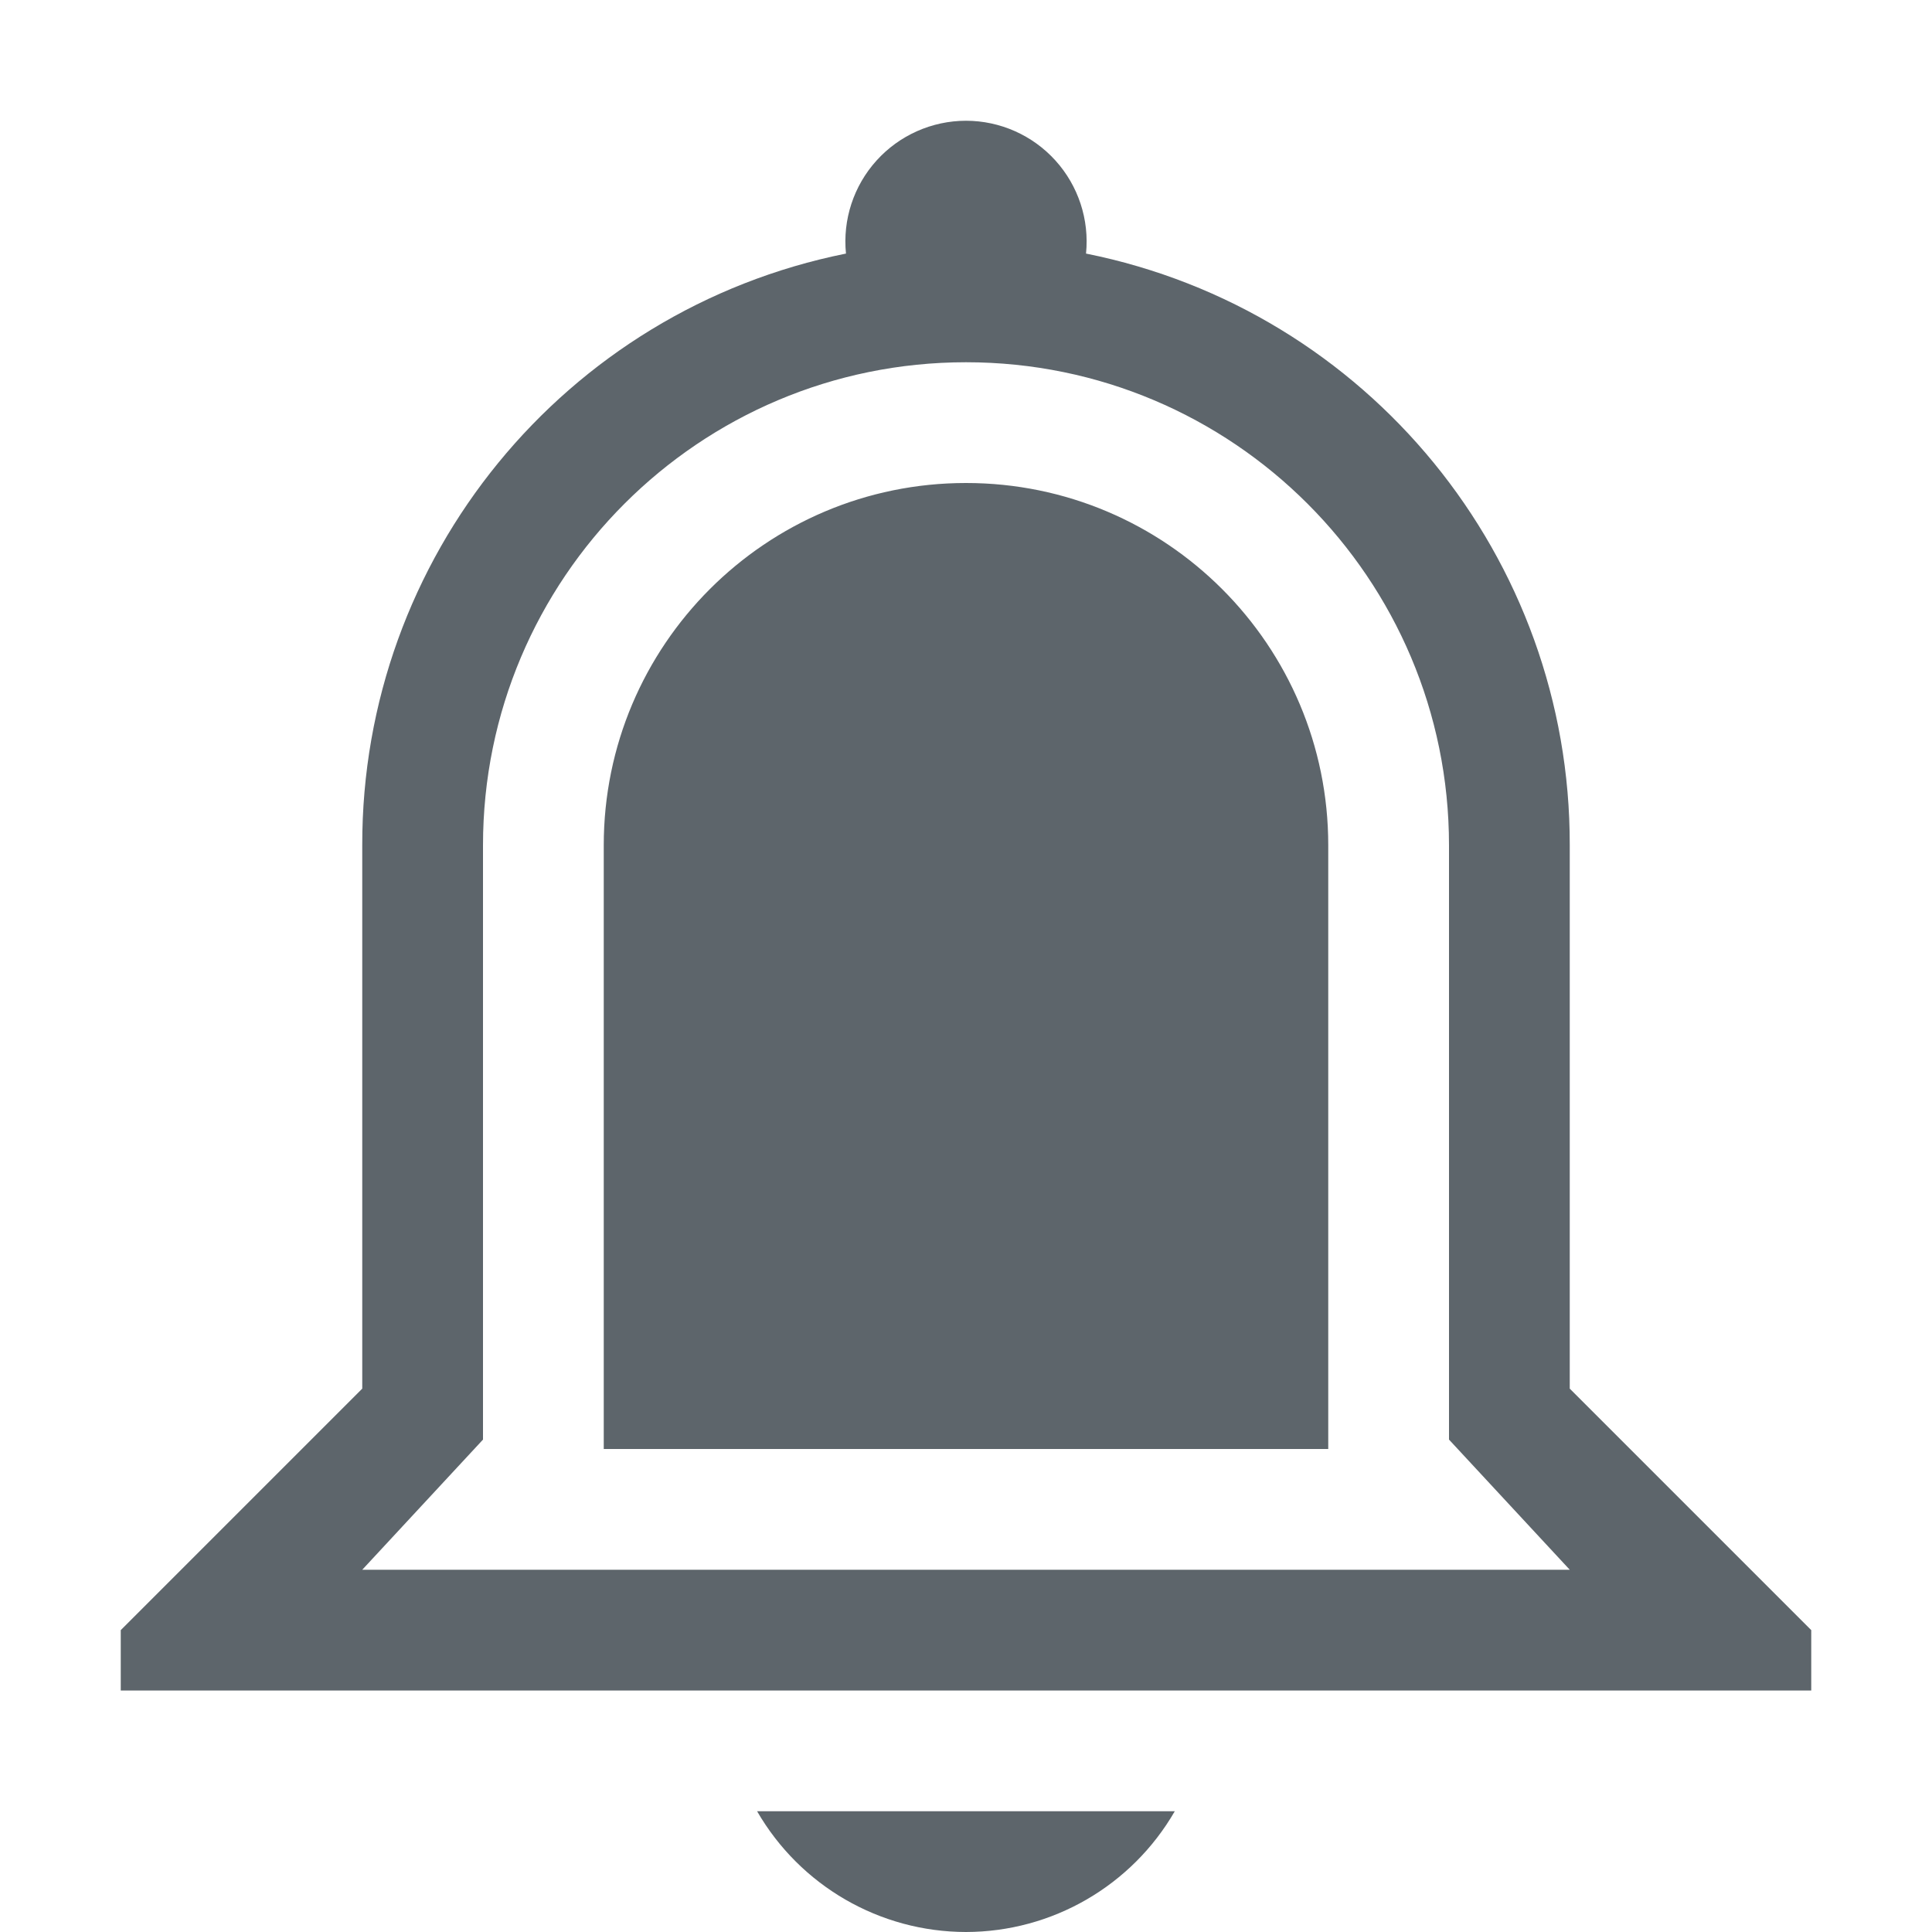
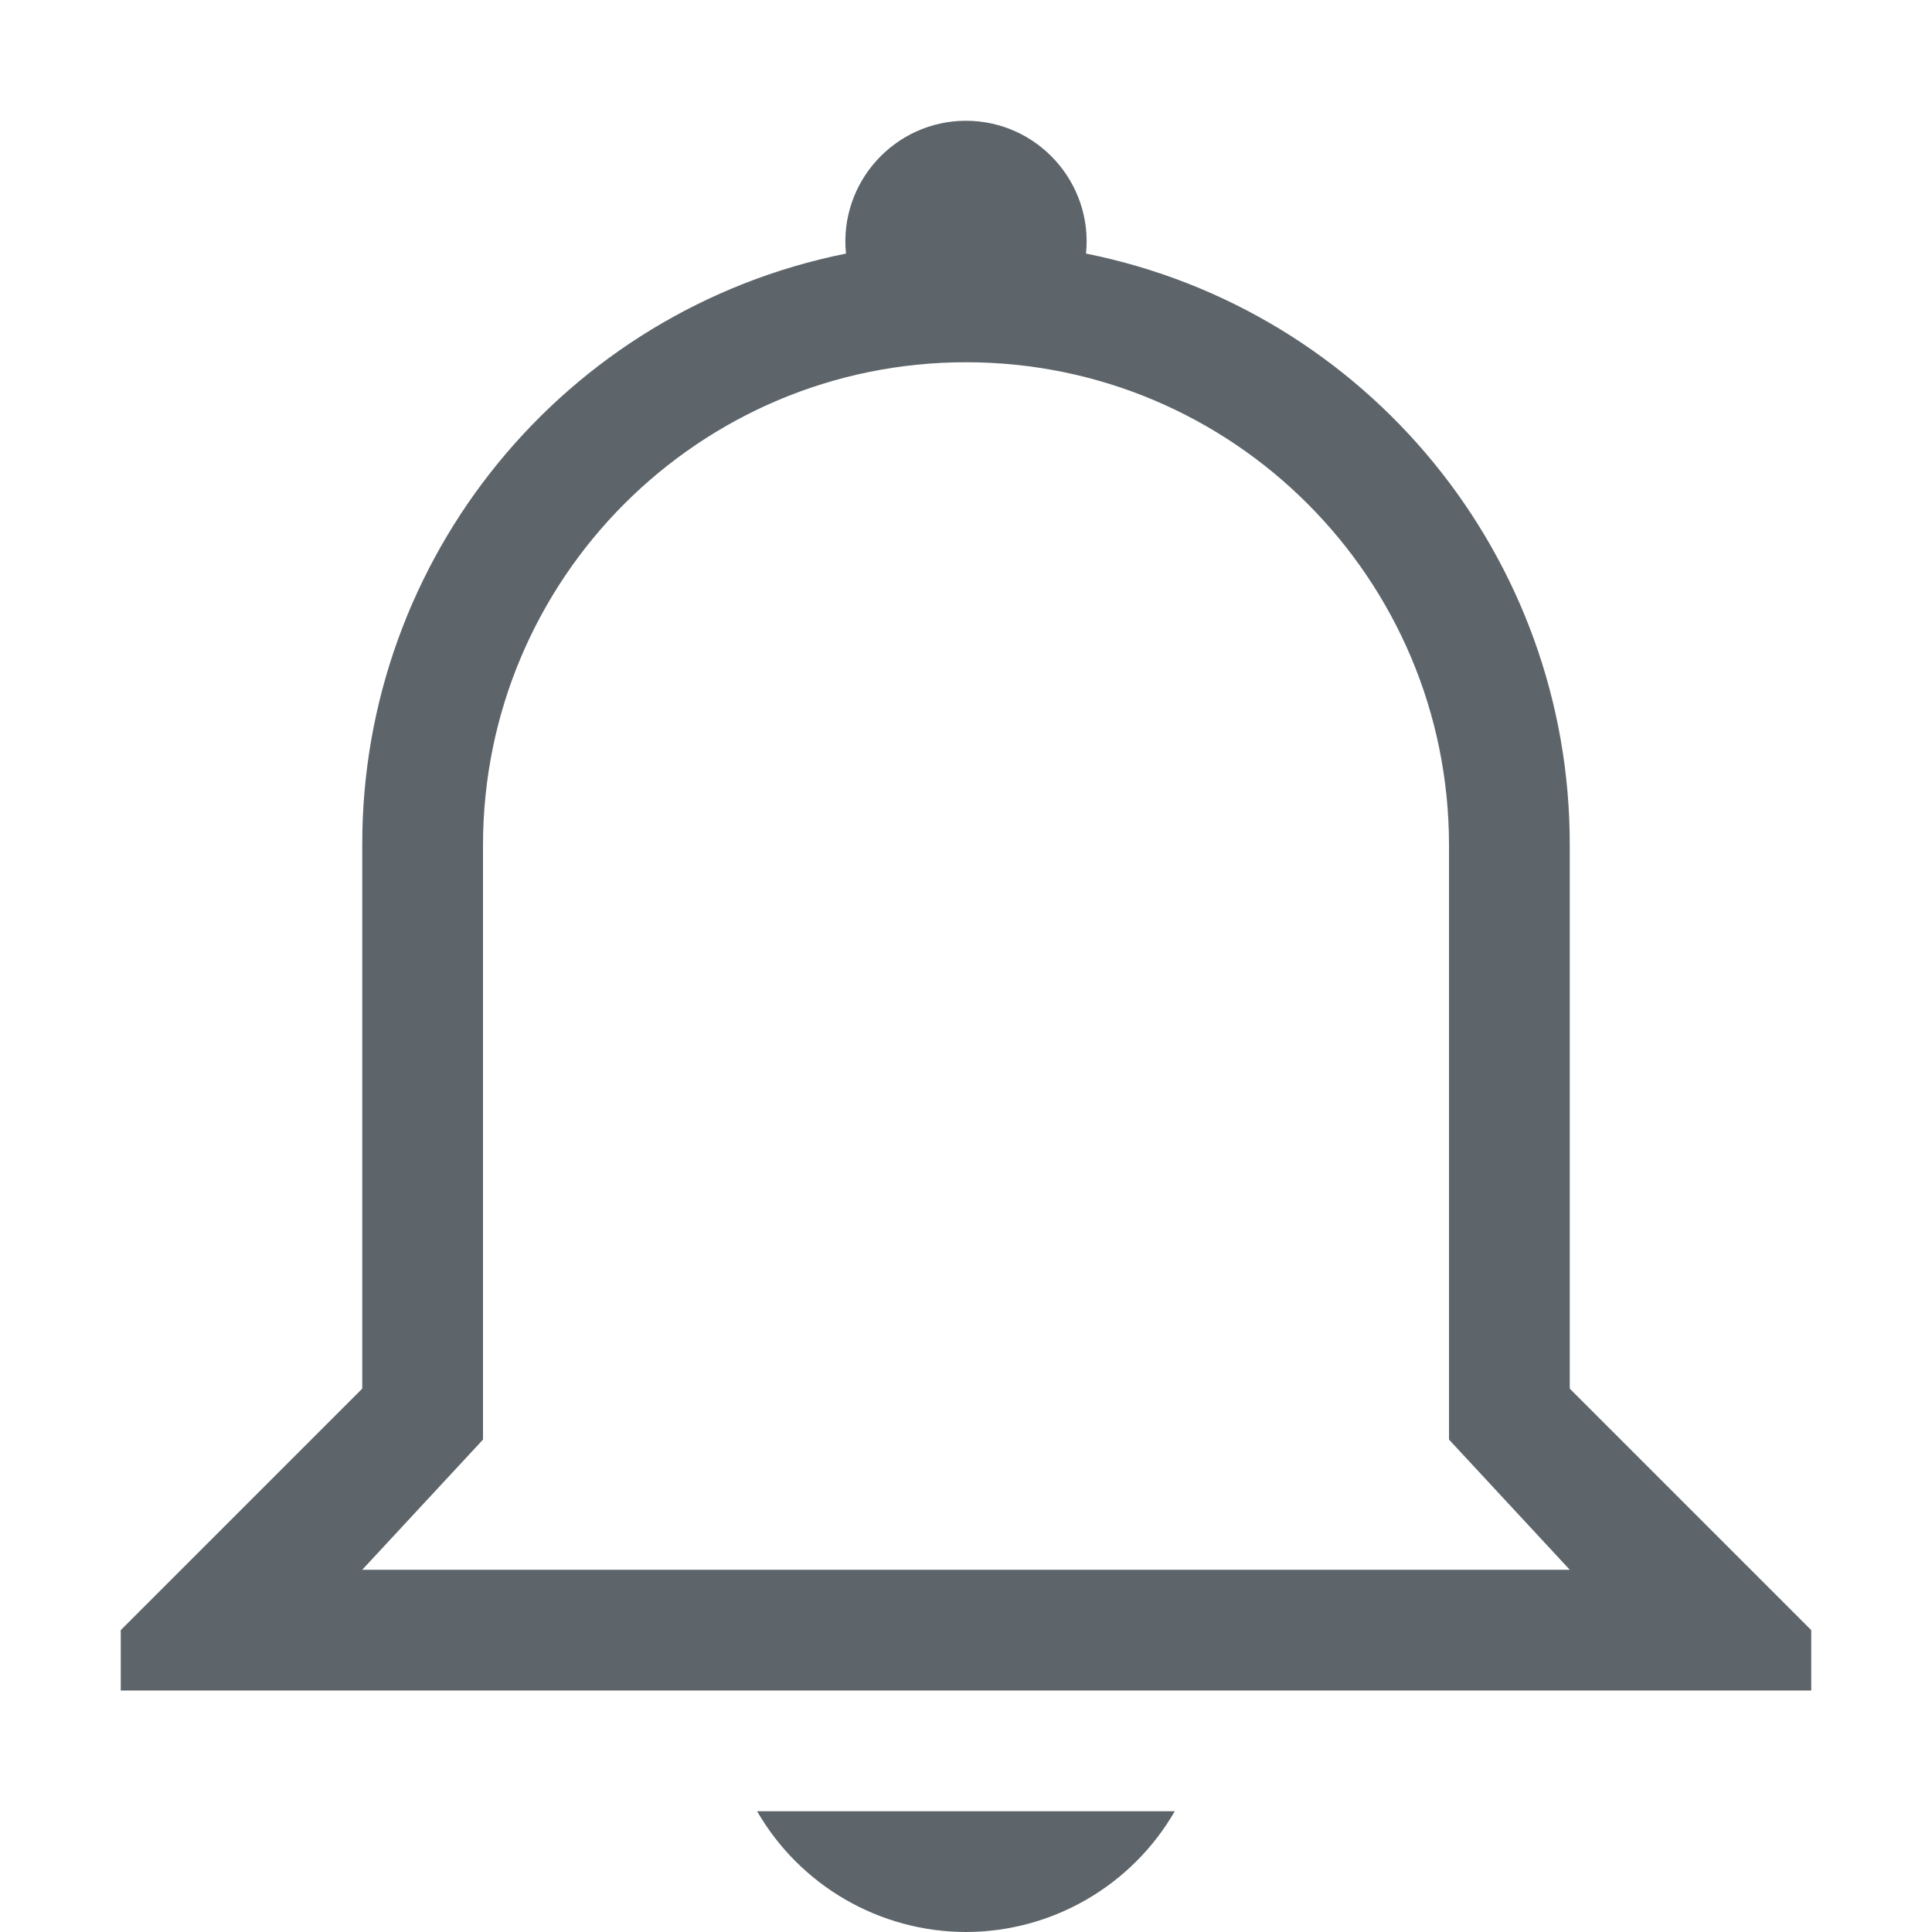
<svg xmlns="http://www.w3.org/2000/svg" width="16" height="16" version="1.1">
-   <path d="m8 1a1 1 0 0 0-0.994 1.1 4.988 4.988 0 0 0-4.006 4.9v4.5l-2 2v0.5h14v-0.5l-2-2v-4.5a4.987 4.987 0 0 0-4.006-4.9 1 1 0 0 0-0.994-1.1zm0 2a4 4 0 0 1 4 4v4.922l1 1.078h-10l1-1.078v-4.922a4 4 0 0 1 4-4zm0 1a3 3 0 0 0-3 3v5h6v-5a3 3 0 0 0-3-3zm-1.73 11a2 2 0 0 0 1.73 1 2 2 0 0 0 1.729-1z" fill="#5d656b" stroke-linecap="round" stroke-width="3" />
+   <path d="m8 1c-0.591 5.84e-4 -1.053 0.512-0.994 1.1-2.333 0.469-4.011 2.52-4.006 4.9v4.5l-2 2v0.5h14v-0.5l-2-2v-4.5c0.005-2.38-1.673-4.432-4.006-4.9 0.059-0.588-0.403-1.099-0.994-1.1zm0 2c2.209 0 4 1.791 4 4v4.922l1 1.078h-10l1-1.078v-4.922c0-2.209 1.791-4 4-4zm-1.73 12c0.357 0.618 1.016 0.999 1.73 1 0.713-0.001 1.372-0.382 1.729-1z" fill="#5d656b" stroke-linecap="round" stroke-width="3" />
</svg>
